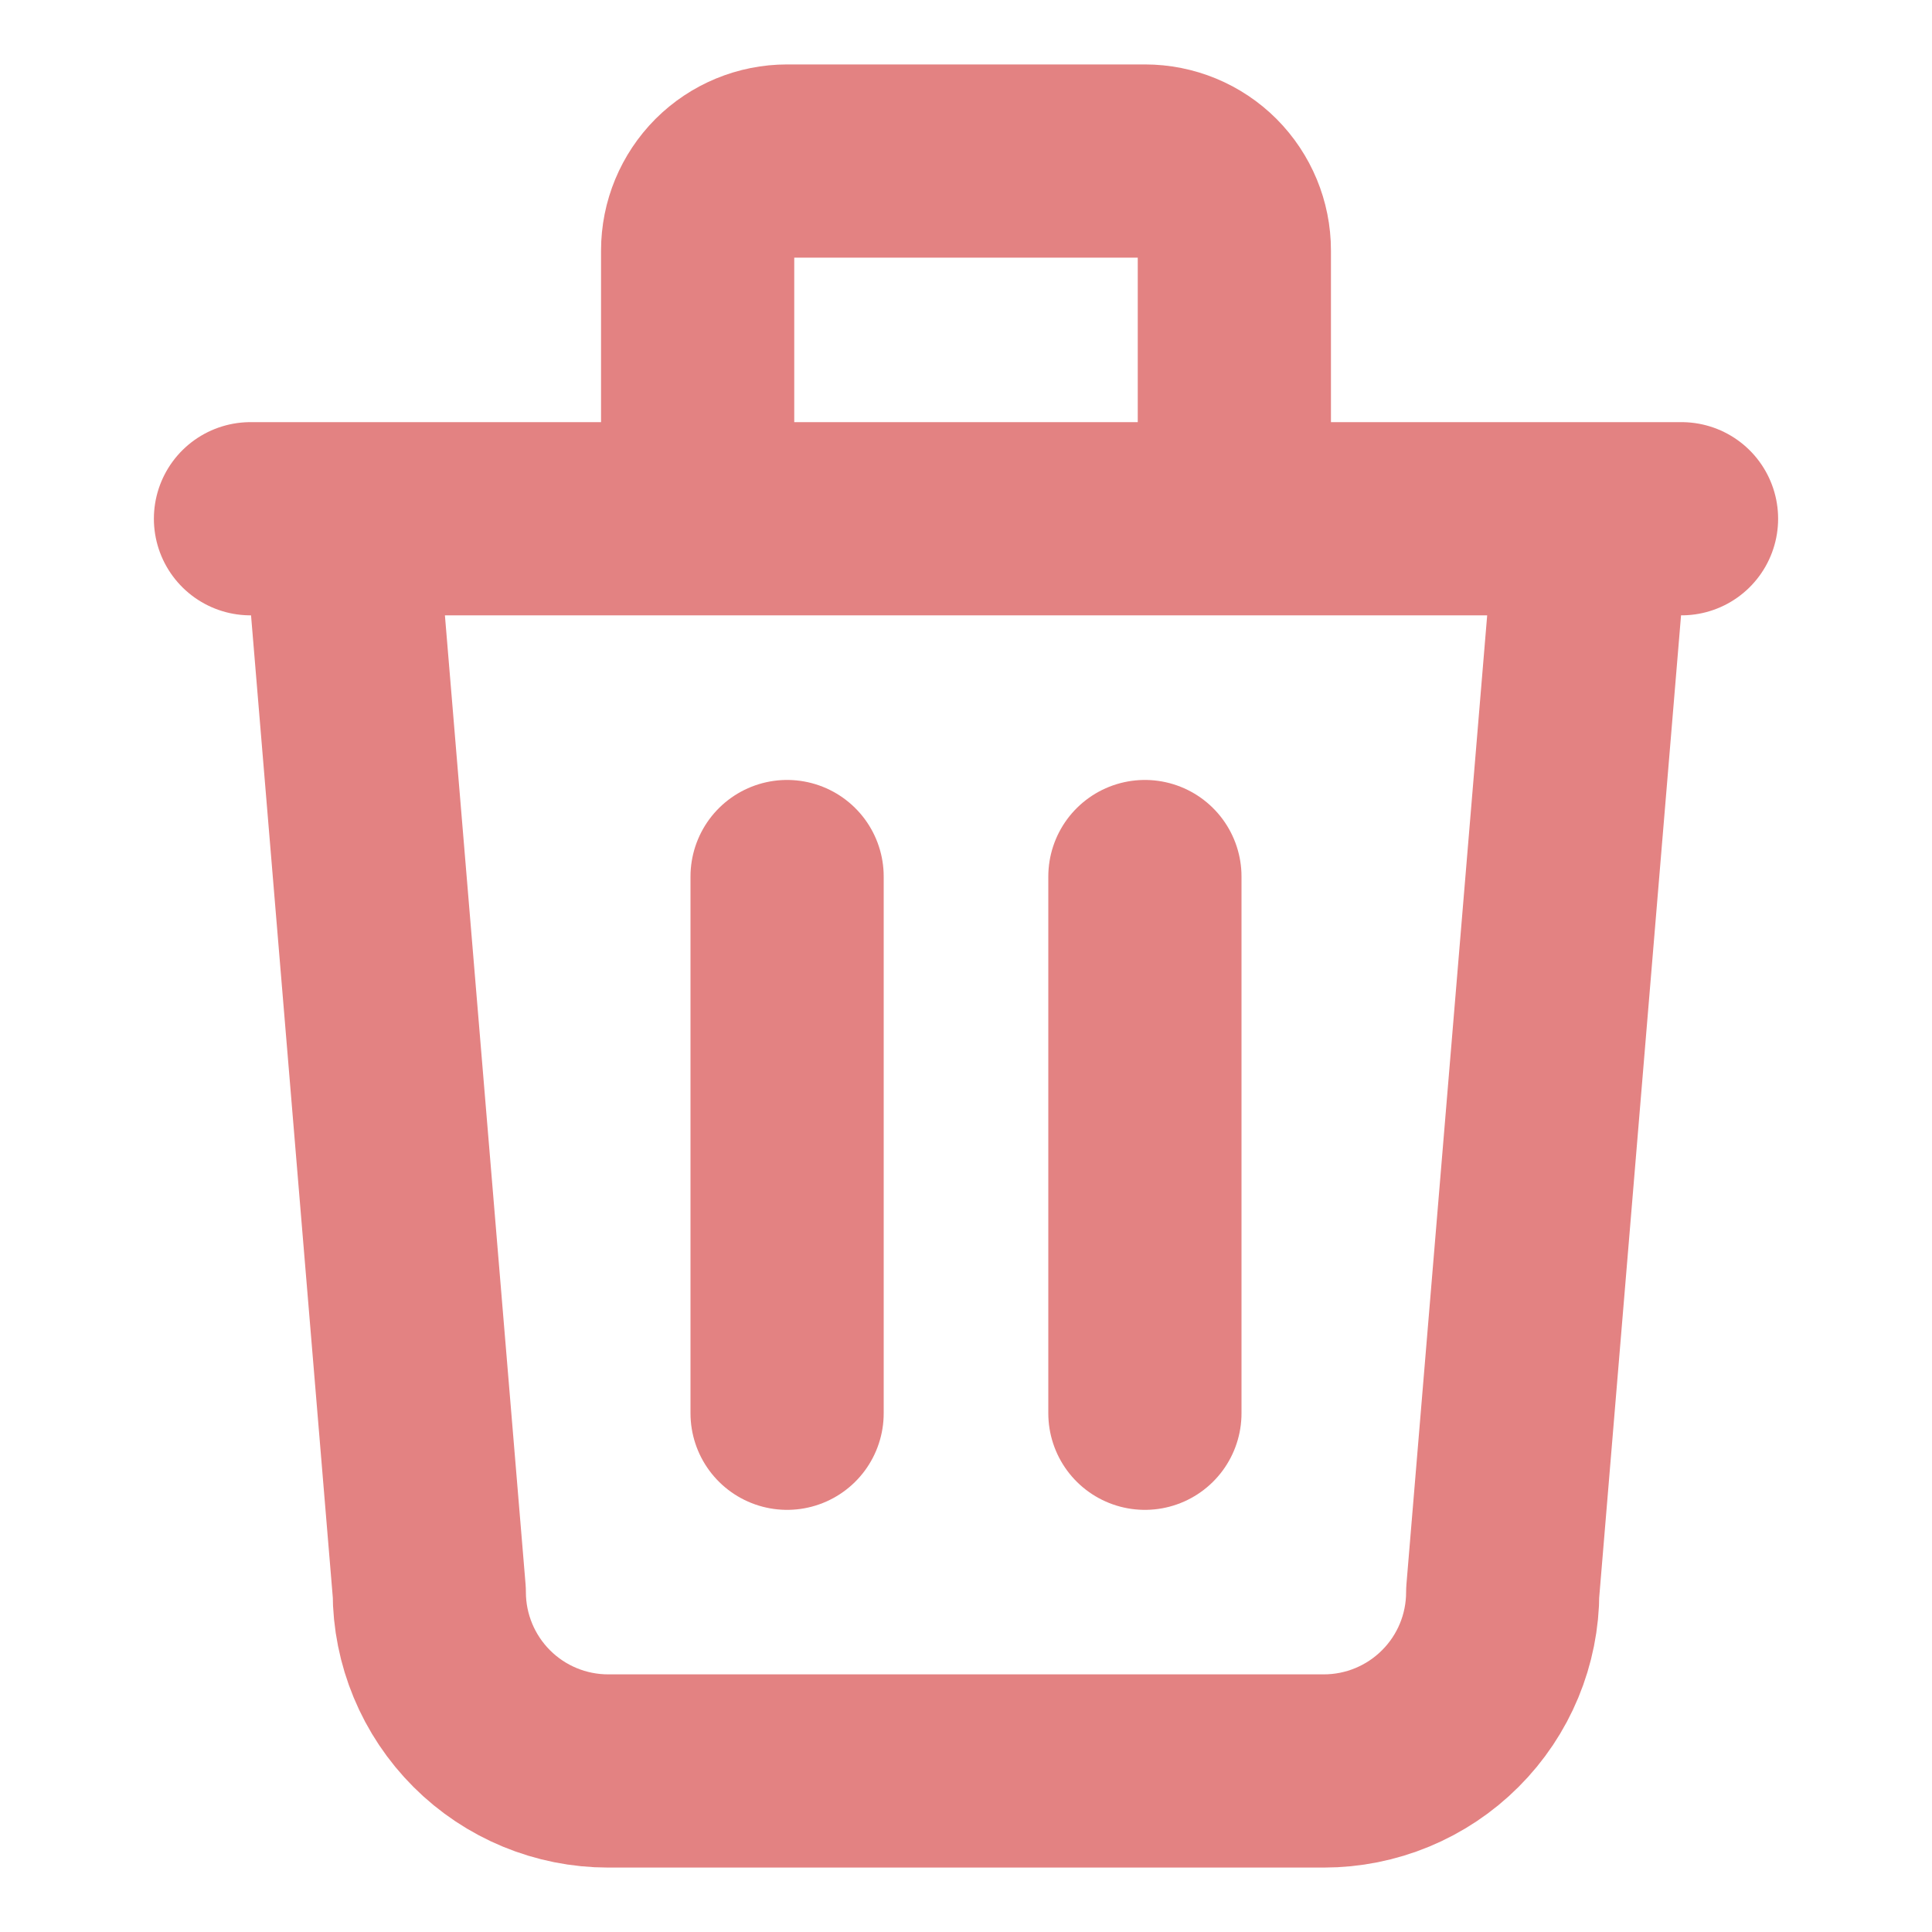
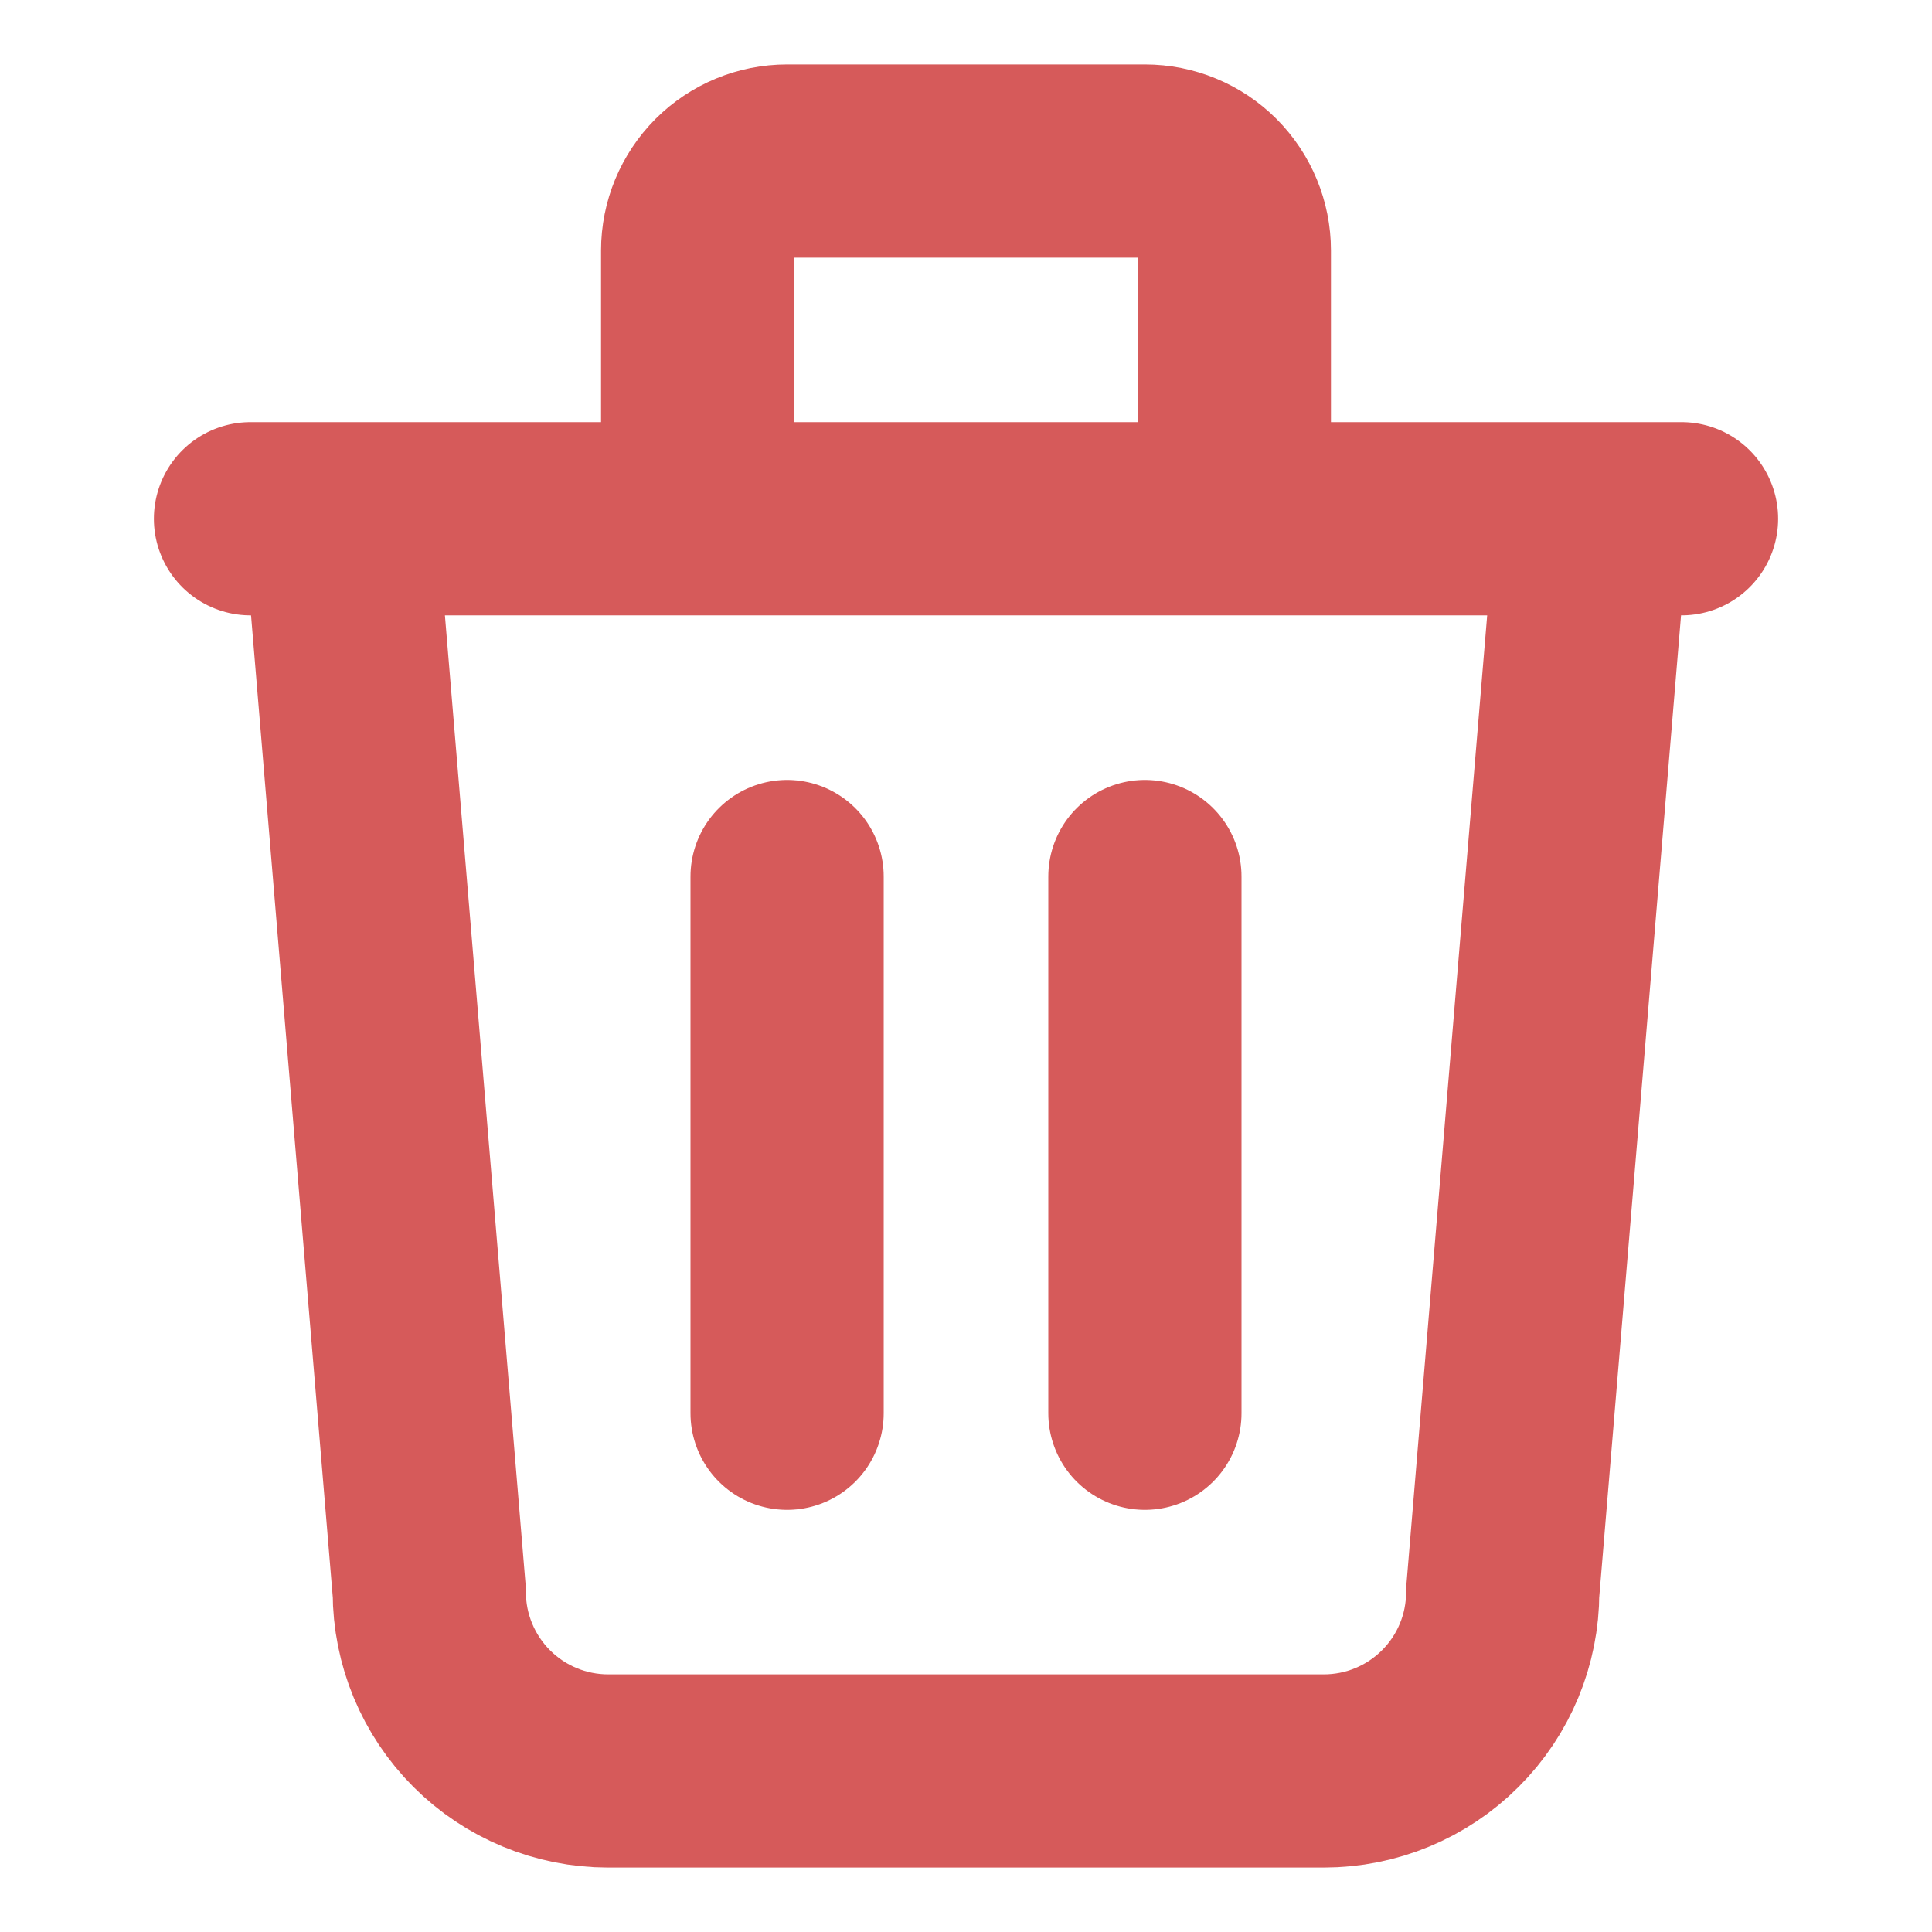
<svg xmlns="http://www.w3.org/2000/svg" width="20" height="20" viewBox="0 0 20 20" fill="none">
-   <path d="M2.593 5.37H17.407M8.148 9.074V14.63M11.852 9.074V14.63M3.519 5.37L4.444 16.482C4.444 16.973 4.64 17.444 4.987 17.791C5.334 18.138 5.805 18.333 6.296 18.333H13.704C14.195 18.333 14.666 18.138 15.013 17.791C15.361 17.444 15.556 16.973 15.556 16.482L16.482 5.37M7.222 5.37V2.593C7.222 2.347 7.32 2.112 7.493 1.938C7.667 1.764 7.903 1.667 8.148 1.667H11.852C12.098 1.667 12.333 1.764 12.507 1.938C12.68 2.112 12.778 2.347 12.778 2.593V5.37" stroke="#E38282" stroke-width="2" stroke-linecap="round" stroke-linejoin="round" />
+   <path d="M2.593 5.37H17.407M8.148 9.074V14.63M11.852 9.074V14.63M3.519 5.37L4.444 16.482C4.444 16.973 4.64 17.444 4.987 17.791C5.334 18.138 5.805 18.333 6.296 18.333H13.704C14.195 18.333 14.666 18.138 15.013 17.791C15.361 17.444 15.556 16.973 15.556 16.482L16.482 5.37M7.222 5.37V2.593C7.222 2.347 7.32 2.112 7.493 1.938C7.667 1.764 7.903 1.667 8.148 1.667H11.852C12.098 1.667 12.333 1.764 12.507 1.938C12.68 2.112 12.778 2.347 12.778 2.593V5.37" stroke="#D65A5A" stroke-width="2" stroke-linecap="round" stroke-linejoin="round" />
</svg>
